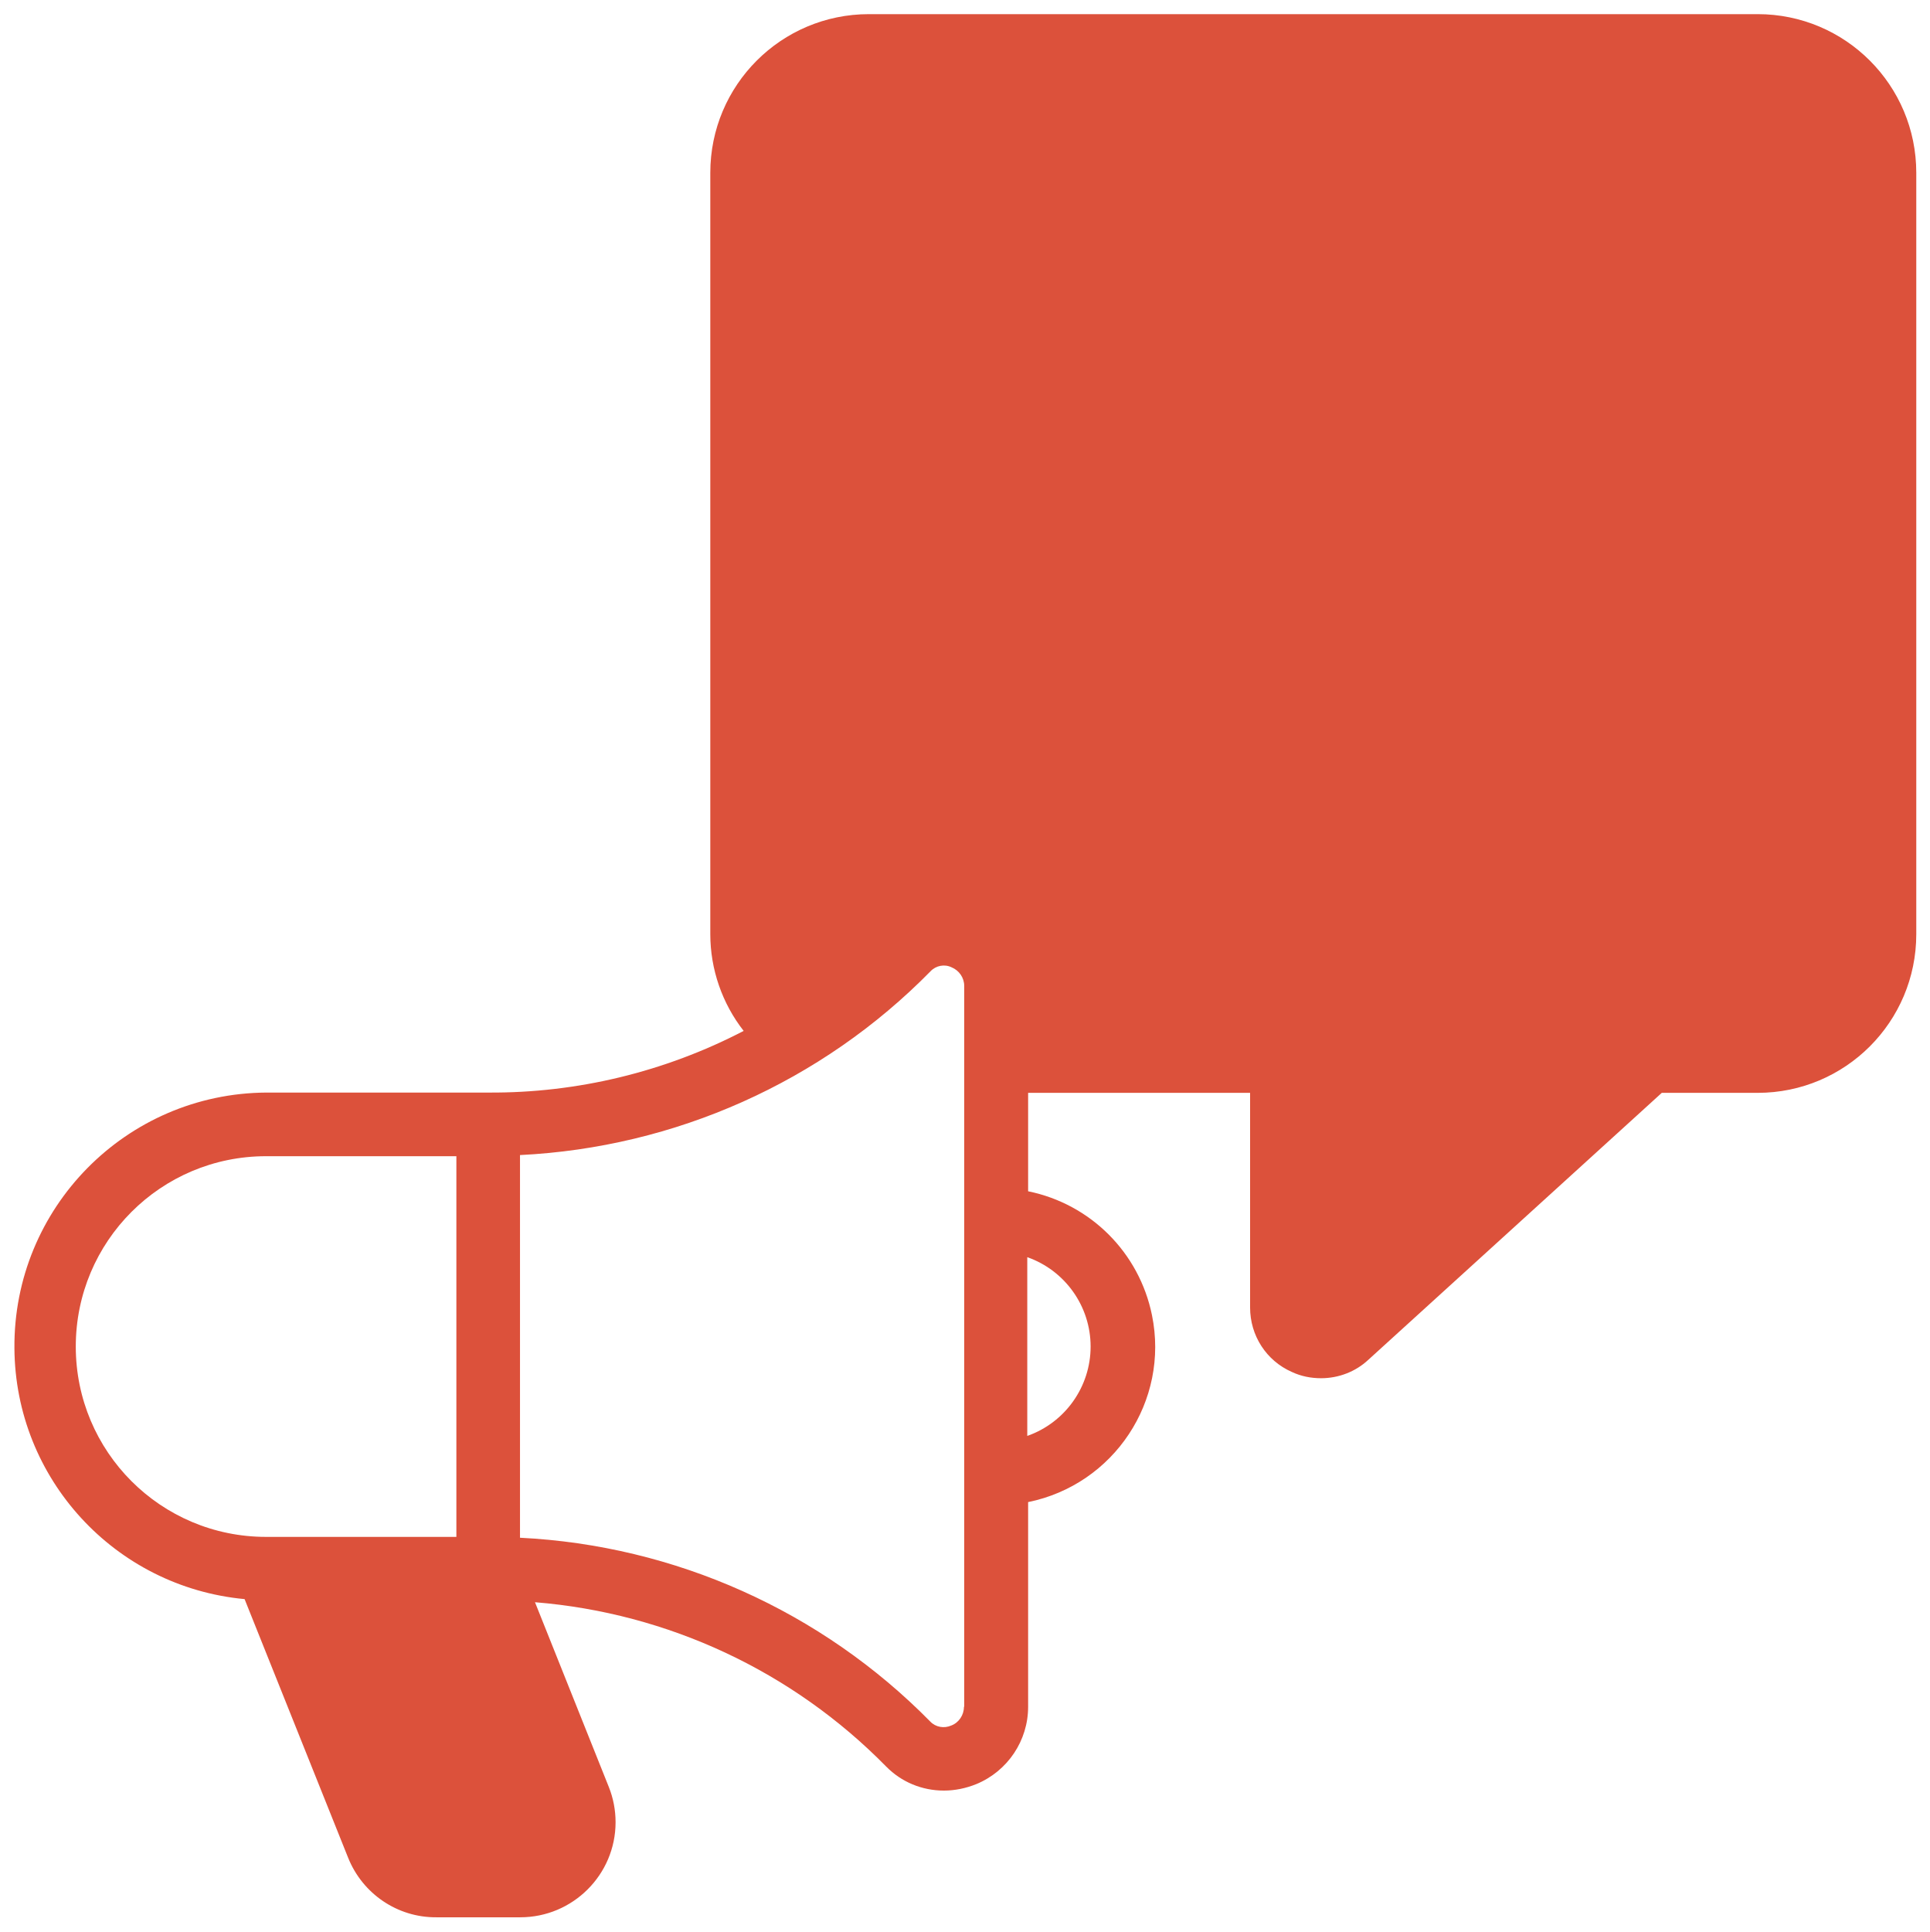
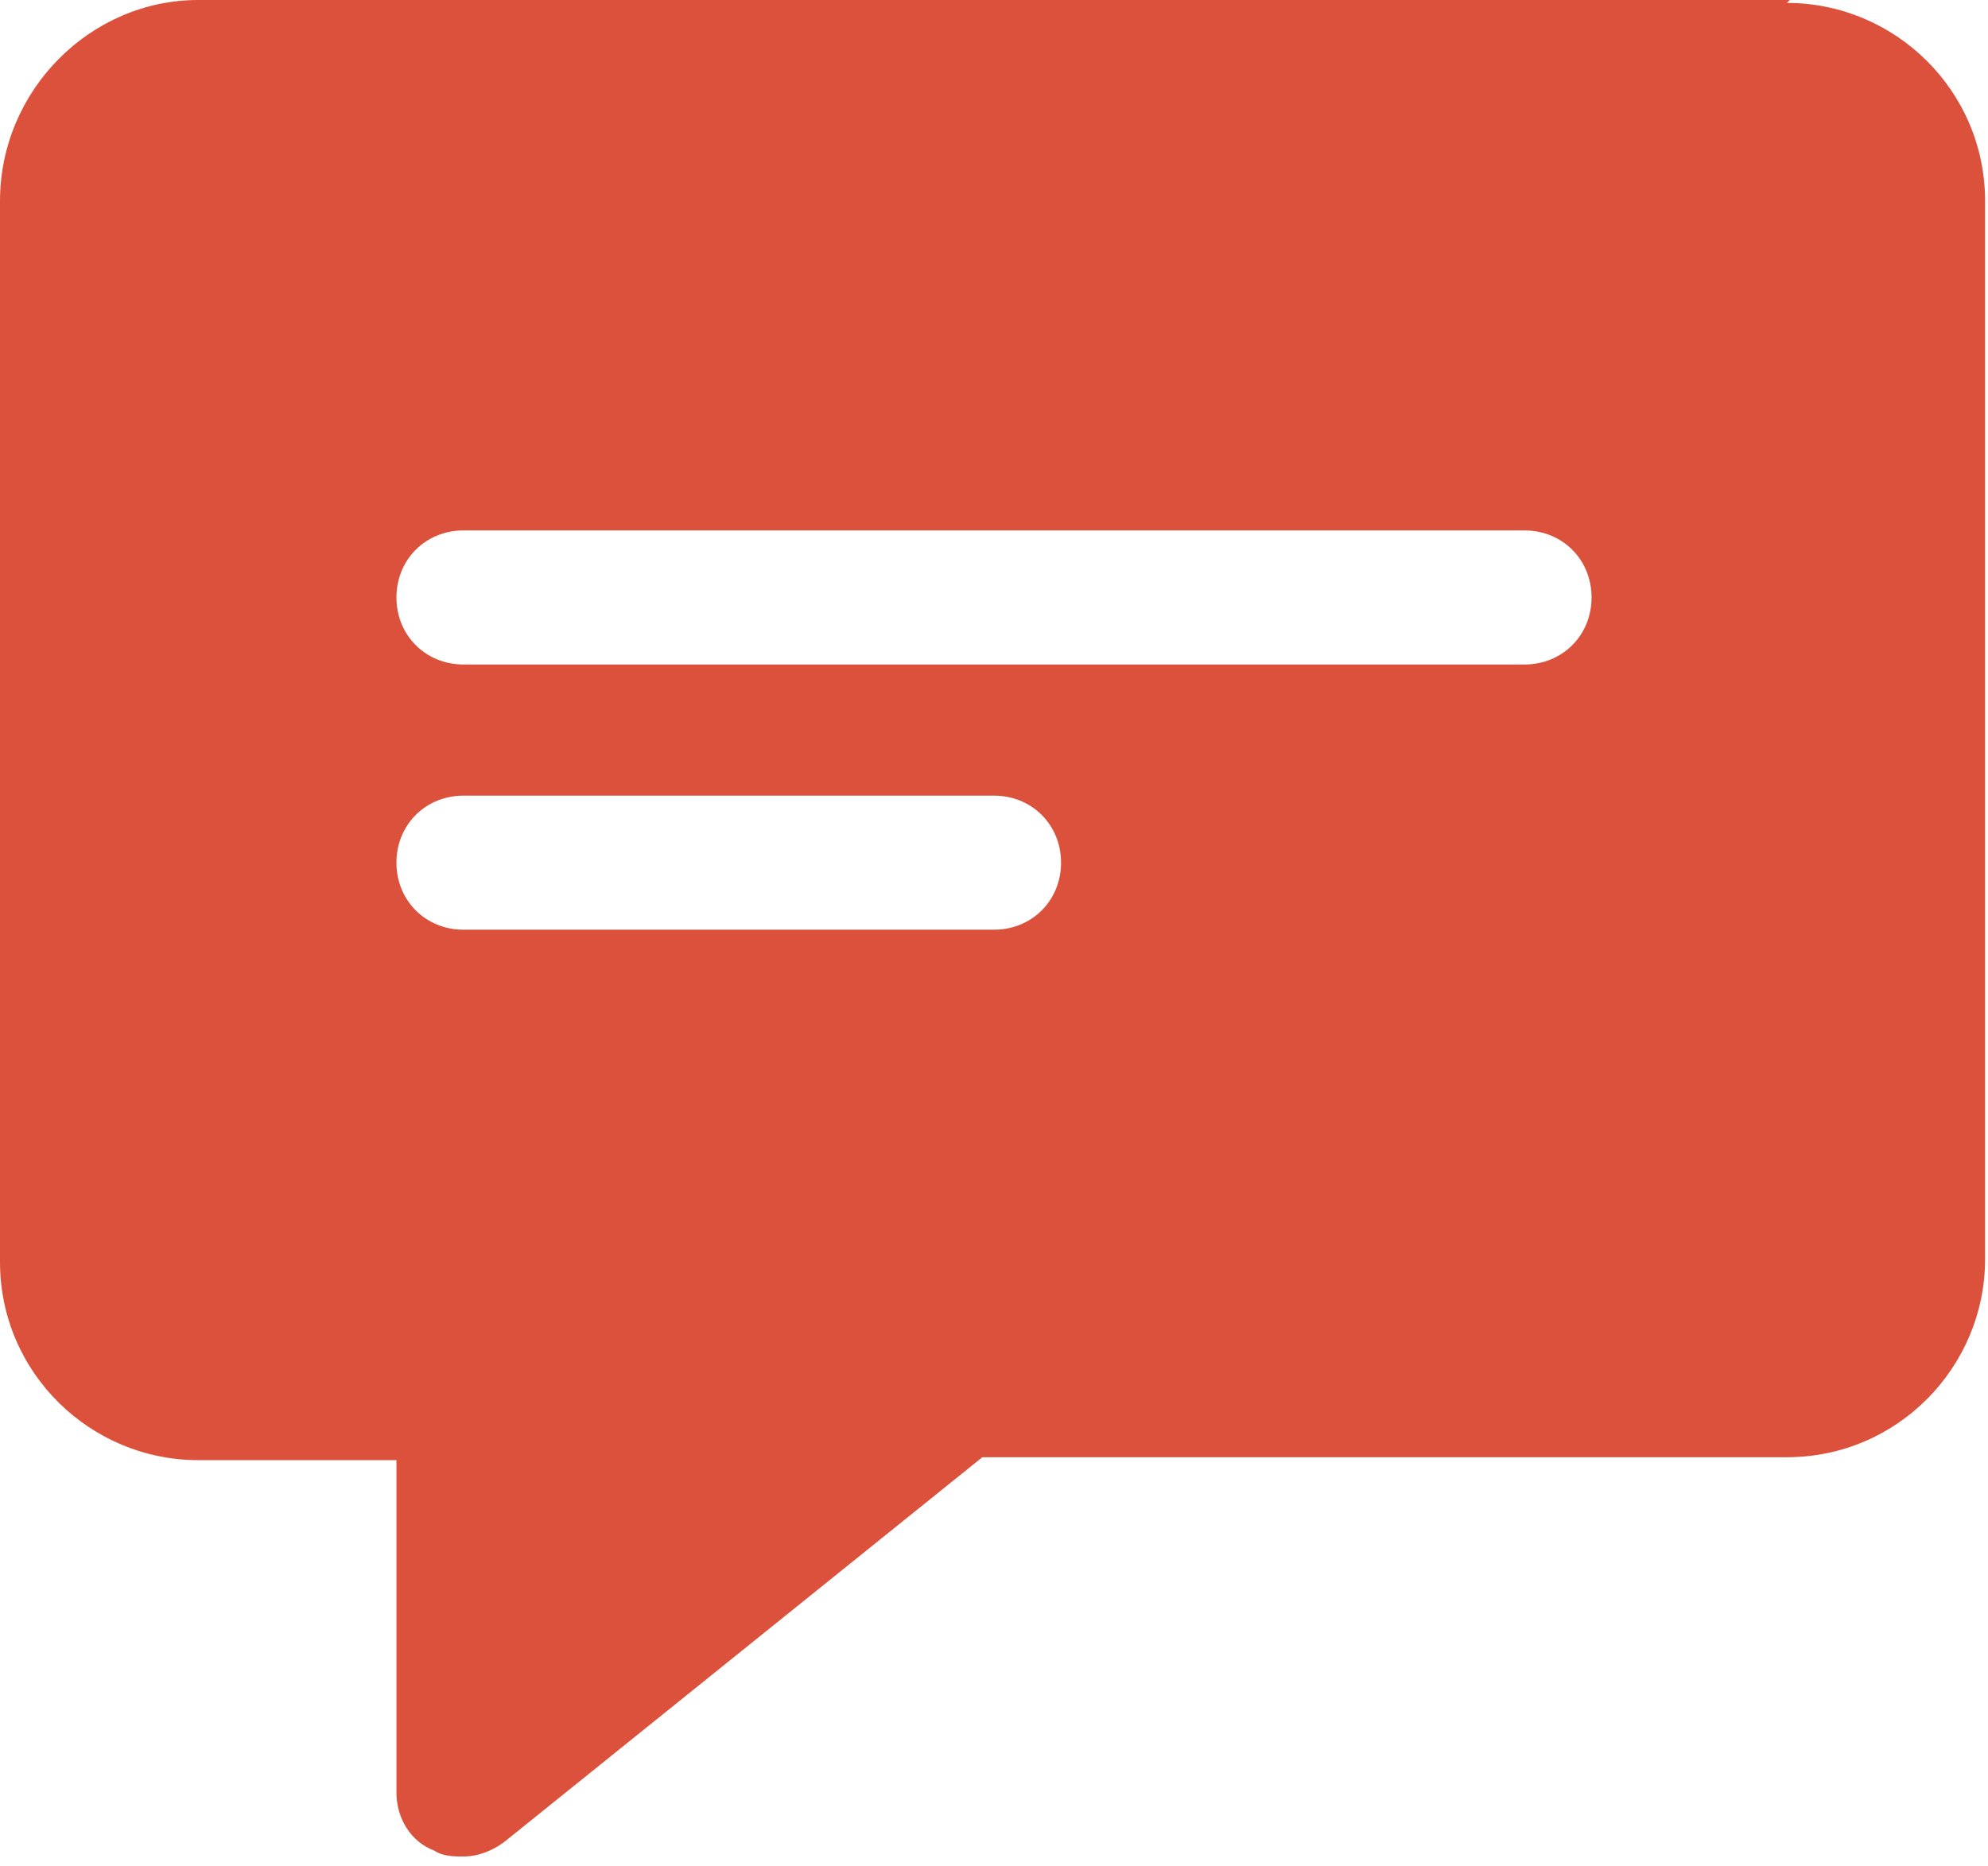
- <svg xmlns="http://www.w3.org/2000/svg" id="Livello_2" data-name="Livello 2" viewBox="0 0 68.25 68.31">
+ <svg xmlns="http://www.w3.org/2000/svg" id="Livello_2" data-name="Livello 2" version="1.1" viewBox="0 0 68.2 64">
  <defs>
    <style>
      .cls-1 {
        fill: #dc513b;
-         stroke: none;
-         stroke-miterlimit: 10;
+         stroke-width: 0px;
      }
    </style>
  </defs>
-   <g id="Livello_1-2" data-name="Livello 1">
-     <path class="cls-1" d="M62.14,.5H30.73c-3.1,0-5.61,2.51-5.61,5.61v26.92c0,1.24,.42,2.45,1.18,3.42-2.79,1.45-5.89,2.2-9.03,2.18h-7.85c-4.96,.03-8.95,4.08-8.91,9.04,.03,4.61,3.55,8.44,8.14,8.87l3.66,9.14c.51,1.28,1.75,2.12,3.12,2.11h2.97c1.86,0,3.37-1.51,3.37-3.36,0-.43-.08-.85-.24-1.25l-2.61-6.53c4.7,.38,9.11,2.44,12.42,5.81,.54,.55,1.27,.85,2.04,.85,.39,0,.78-.08,1.15-.23,1.11-.46,1.83-1.54,1.83-2.73v-7.24c3.04-.62,5-3.58,4.38-6.61-.45-2.21-2.17-3.93-4.38-4.38v-3.48h7.85v7.59c0,.99,.57,1.88,1.48,2.28,.32,.15,.67,.22,1.03,.22,.62,0,1.22-.23,1.67-.65l10.38-9.44h3.39c3.1,0,5.61-2.51,5.61-5.61V6.11c0-3.1-2.51-5.61-5.61-5.61ZM2.68,47.61c0-3.72,3.01-6.73,6.73-6.73h6.73v13.46h-6.73c-3.72,0-6.73-3.01-6.73-6.73Zm31.41,12.74c0,.29-.18,.56-.45,.66-.25,.11-.55,.06-.74-.14-3.85-3.91-9.03-6.23-14.51-6.5v-13.53c5.48-.27,10.67-2.58,14.52-6.5,.19-.2,.49-.26,.74-.14,.27,.11,.45,.37,.45,.66v25.48Zm4.48-12.74c0,1.42-.9,2.69-2.24,3.16v-6.32c1.34,.47,2.24,1.74,2.24,3.16Z" />
+   <g id="_14_comment" data-name=" 14 comment">
+     <path class="cls-1" d="M61.4,0H6.8C3.1,0,0,3.1,0,6.9v36.4c0,3.8,3.1,6.8,6.8,6.8h6.8v11.4c0,.9.5,1.7,1.3,2,.3.2.7.2,1,.2.5,0,1-.2,1.4-.5l16.4-13.2h27.6c3.8,0,6.8-3.1,6.8-6.8V6.9c0-3.8-3.1-6.8-6.8-6.8h0ZM34.1,31.9H15.9c-1.3,0-2.3-1-2.3-2.3s1-2.3,2.3-2.3h18.2c1.3,0,2.3,1,2.3,2.3s-1,2.3-2.3,2.3ZM52.3,22.8H15.9c-1.3,0-2.3-1-2.3-2.3s1-2.3,2.3-2.3h36.4c1.3,0,2.3,1,2.3,2.3s-1,2.3-2.3,2.3Z" />
  </g>
</svg>
